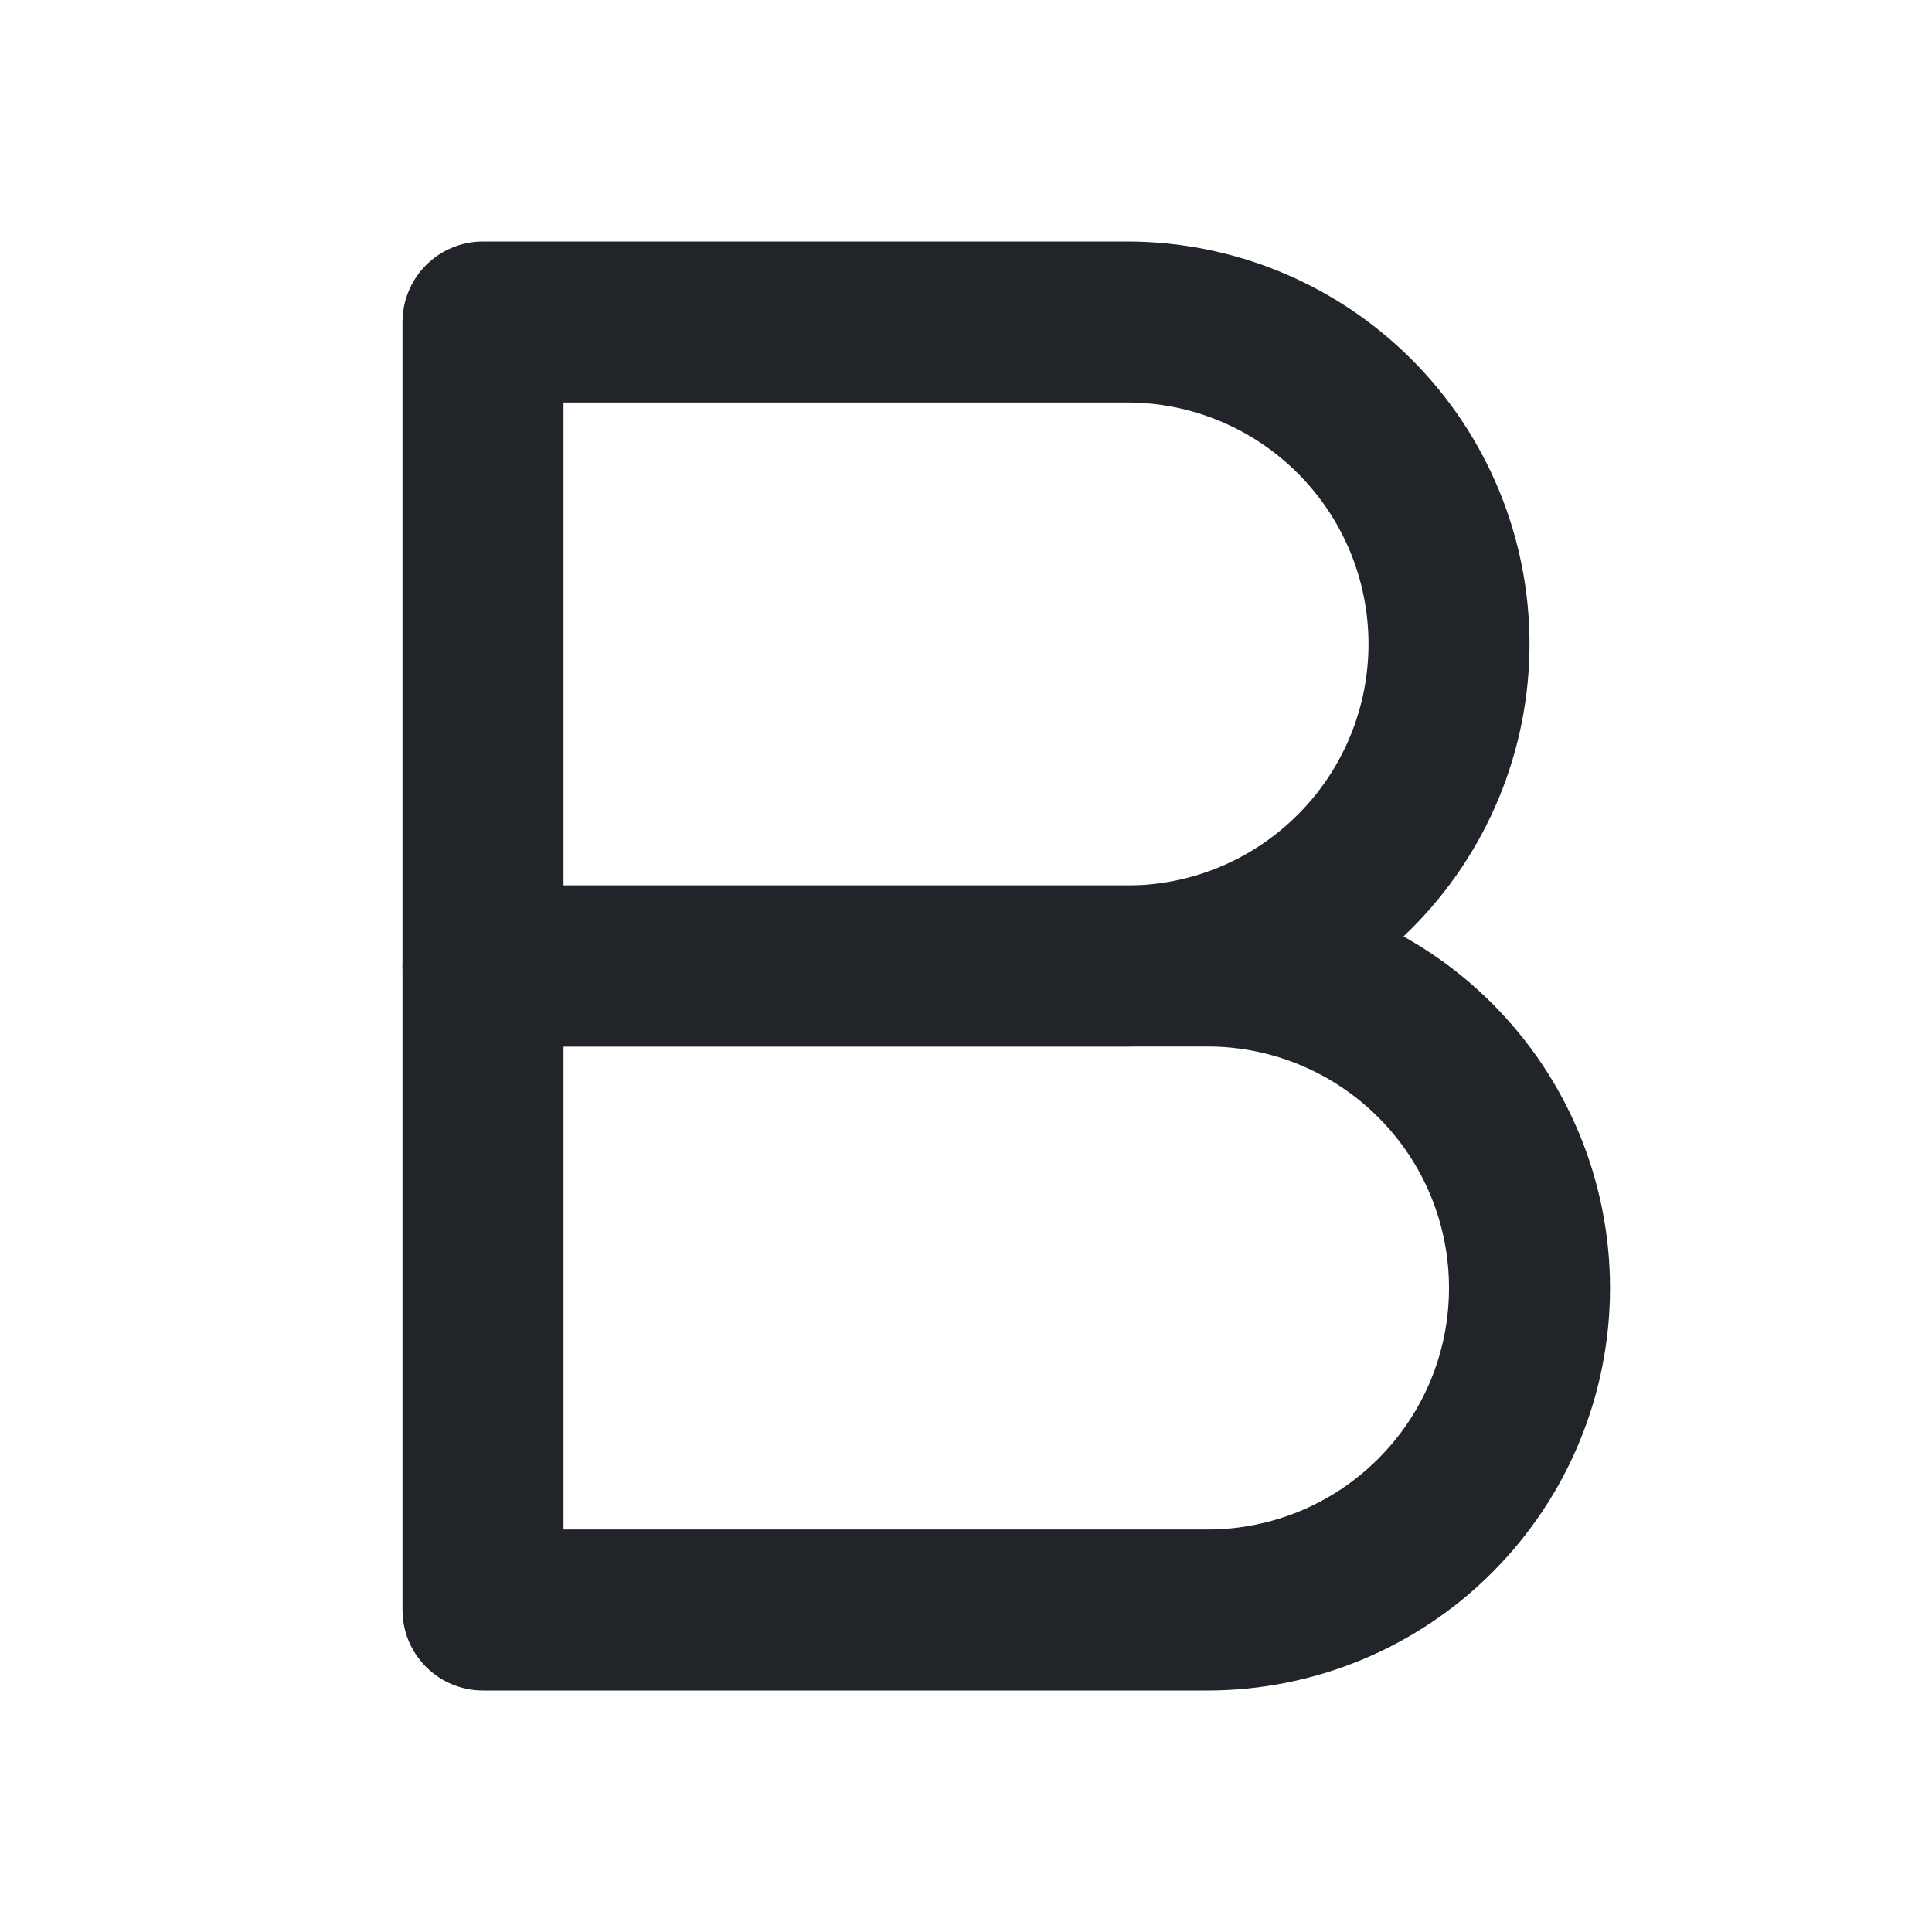
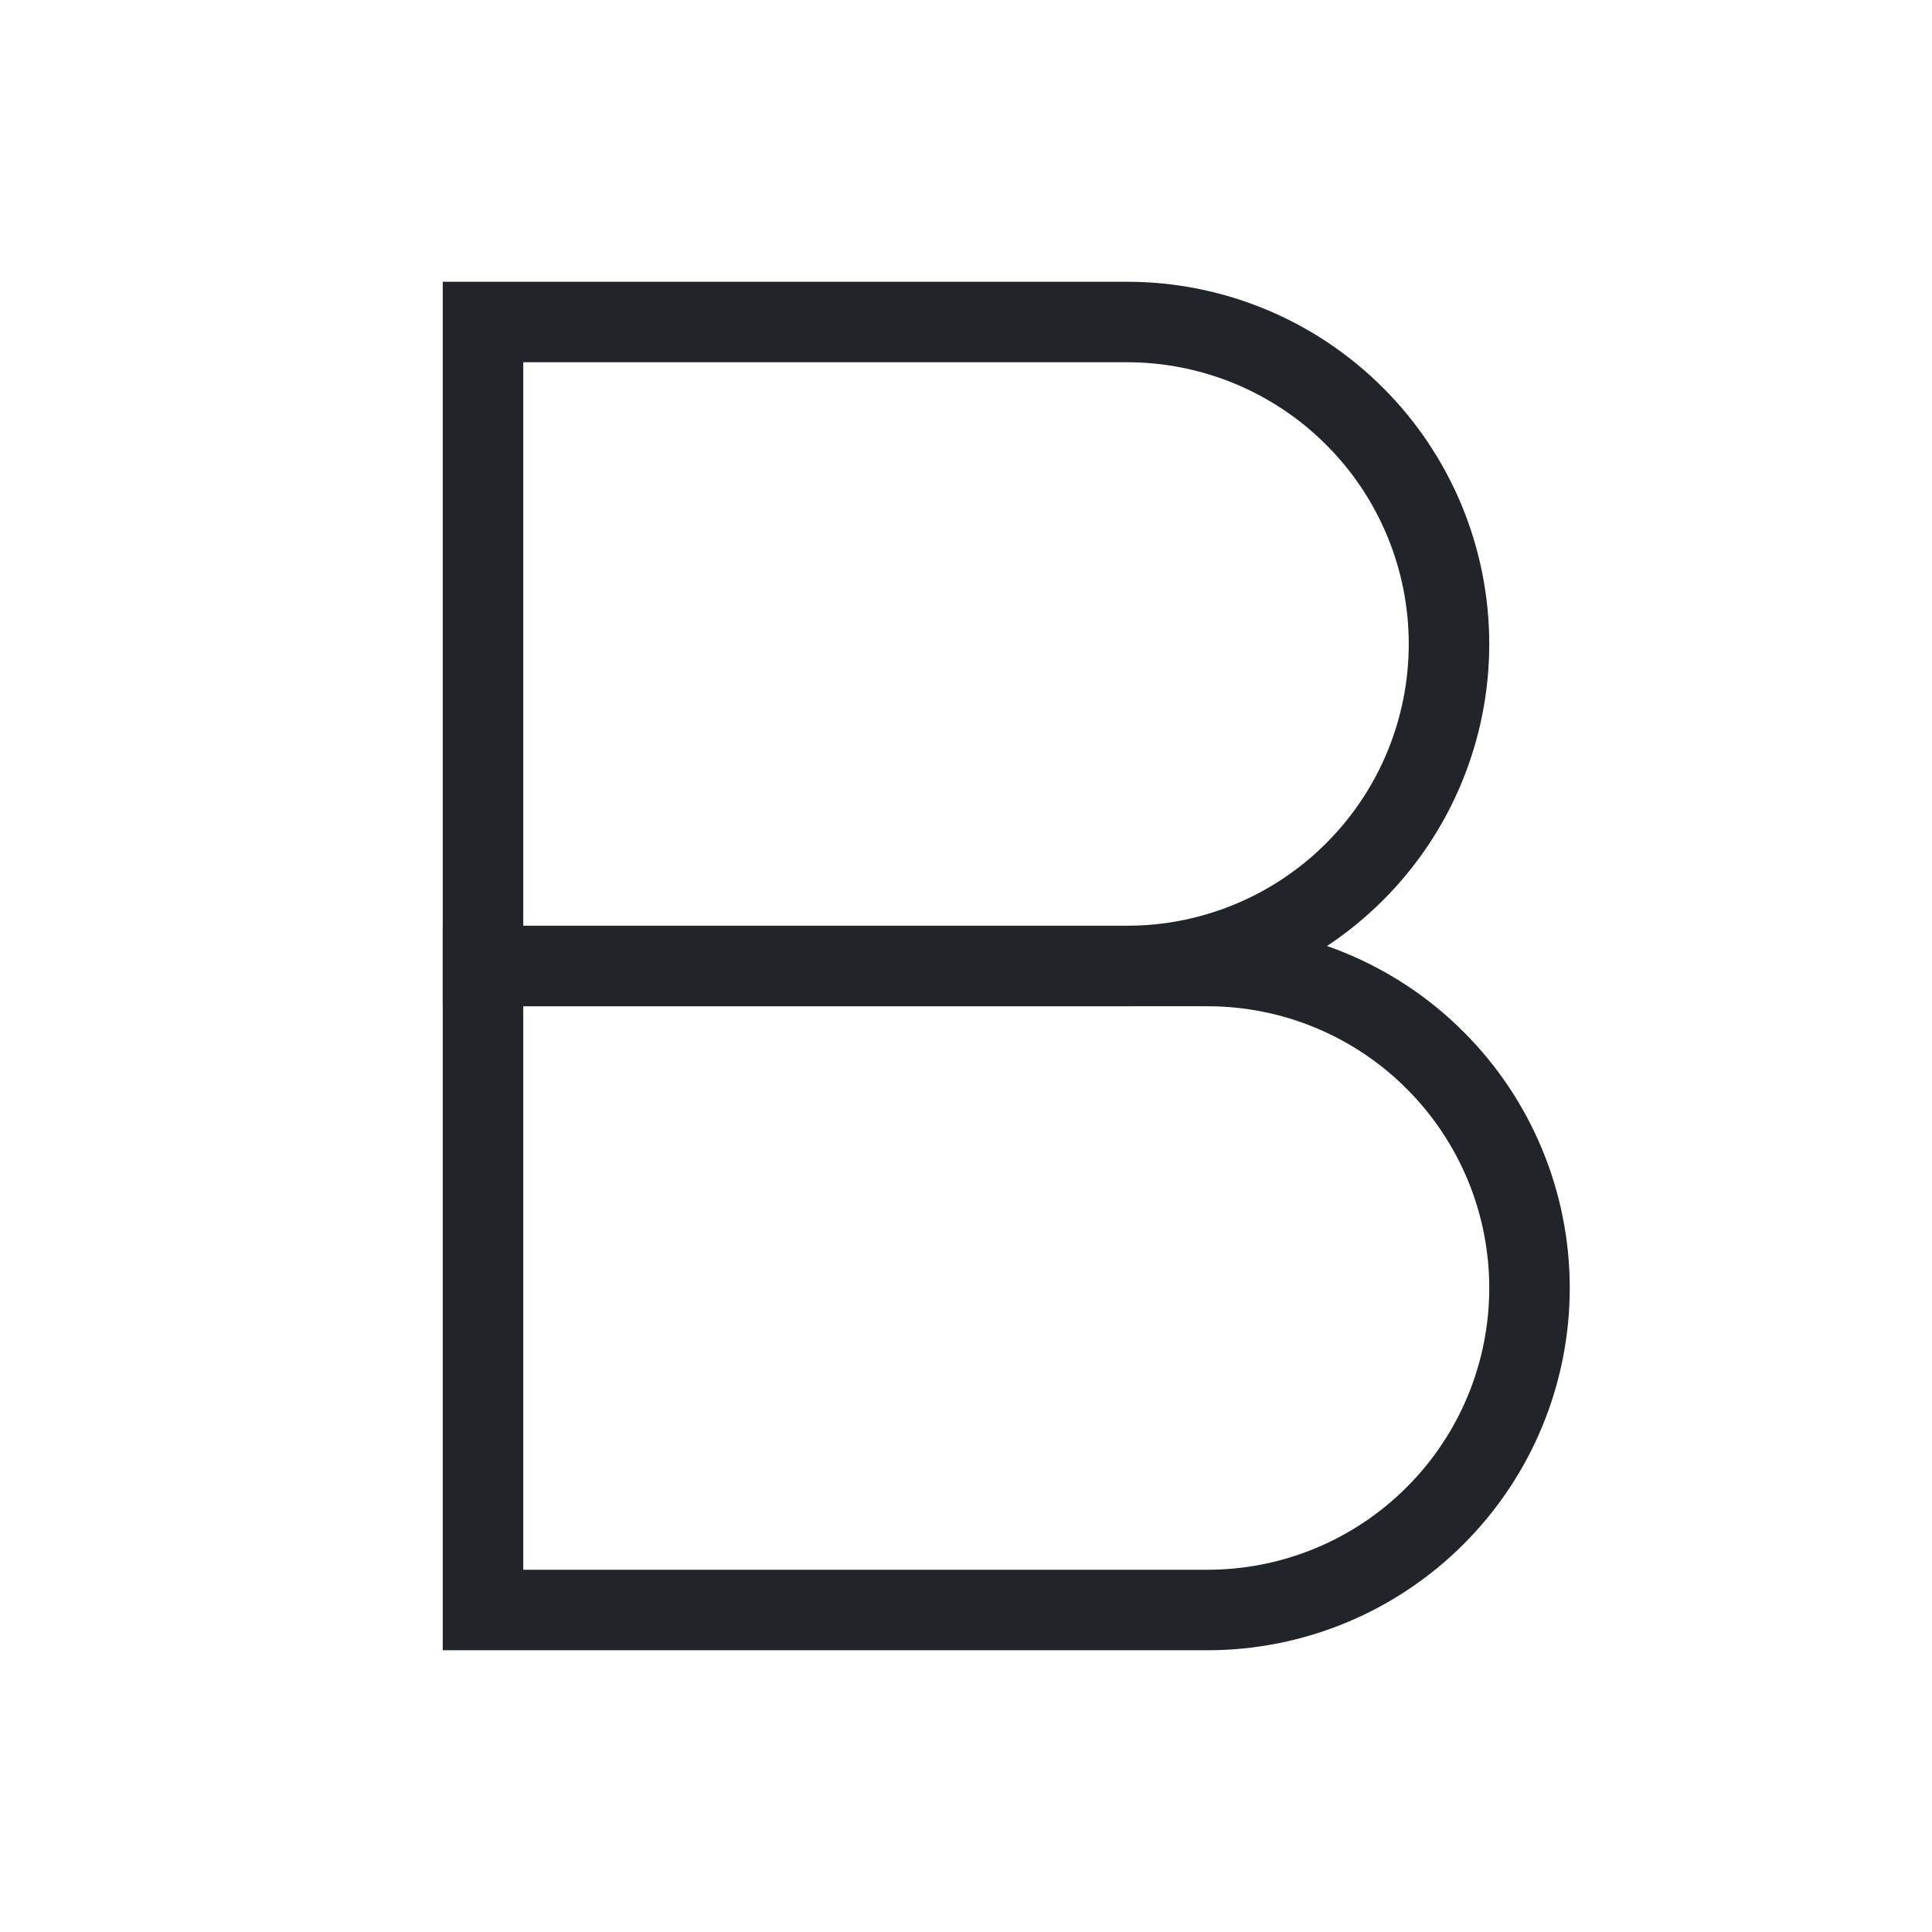
<svg xmlns="http://www.w3.org/2000/svg" width="24" height="24" viewBox="0 0 24 24" fill="none">
-   <path d="M6 4H14C15.061 4 16.078 4.421 16.828 5.172C17.579 5.922 18 6.939 18 8C18 9.061 17.579 10.078 16.828 10.828C16.078 11.579 15.061 12 14 12H6V4Z" stroke="#212529" stroke-width="2" stroke-linecap="round" stroke-linejoin="round" />
-   <path d="M6 12H15C16.061 12 17.078 12.421 17.828 13.172C18.579 13.922 19 14.939 19 16C19 17.061 18.579 18.078 17.828 18.828C17.078 19.579 16.061 20 15 20H6V12Z" stroke="#212529" stroke-width="2" stroke-linecap="round" stroke-linejoin="round" />
+   <path d="M6 4H14C15.061 4 16.078 4.421 16.828 5.172C17.579 5.922 18 6.939 18 8C18 9.061 17.579 10.078 16.828 10.828C16.078 11.579 15.061 12 14 12H6V4Z" stroke="#212529" strokeWidth="2" strokeLinecap="round" strokeLinejoin="round" />
+   <path d="M6 12H15C16.061 12 17.078 12.421 17.828 13.172C18.579 13.922 19 14.939 19 16C19 17.061 18.579 18.078 17.828 18.828C17.078 19.579 16.061 20 15 20H6V12Z" stroke="#212529" strokeWidth="2" strokeLinecap="round" strokeLinejoin="round" />
</svg>
